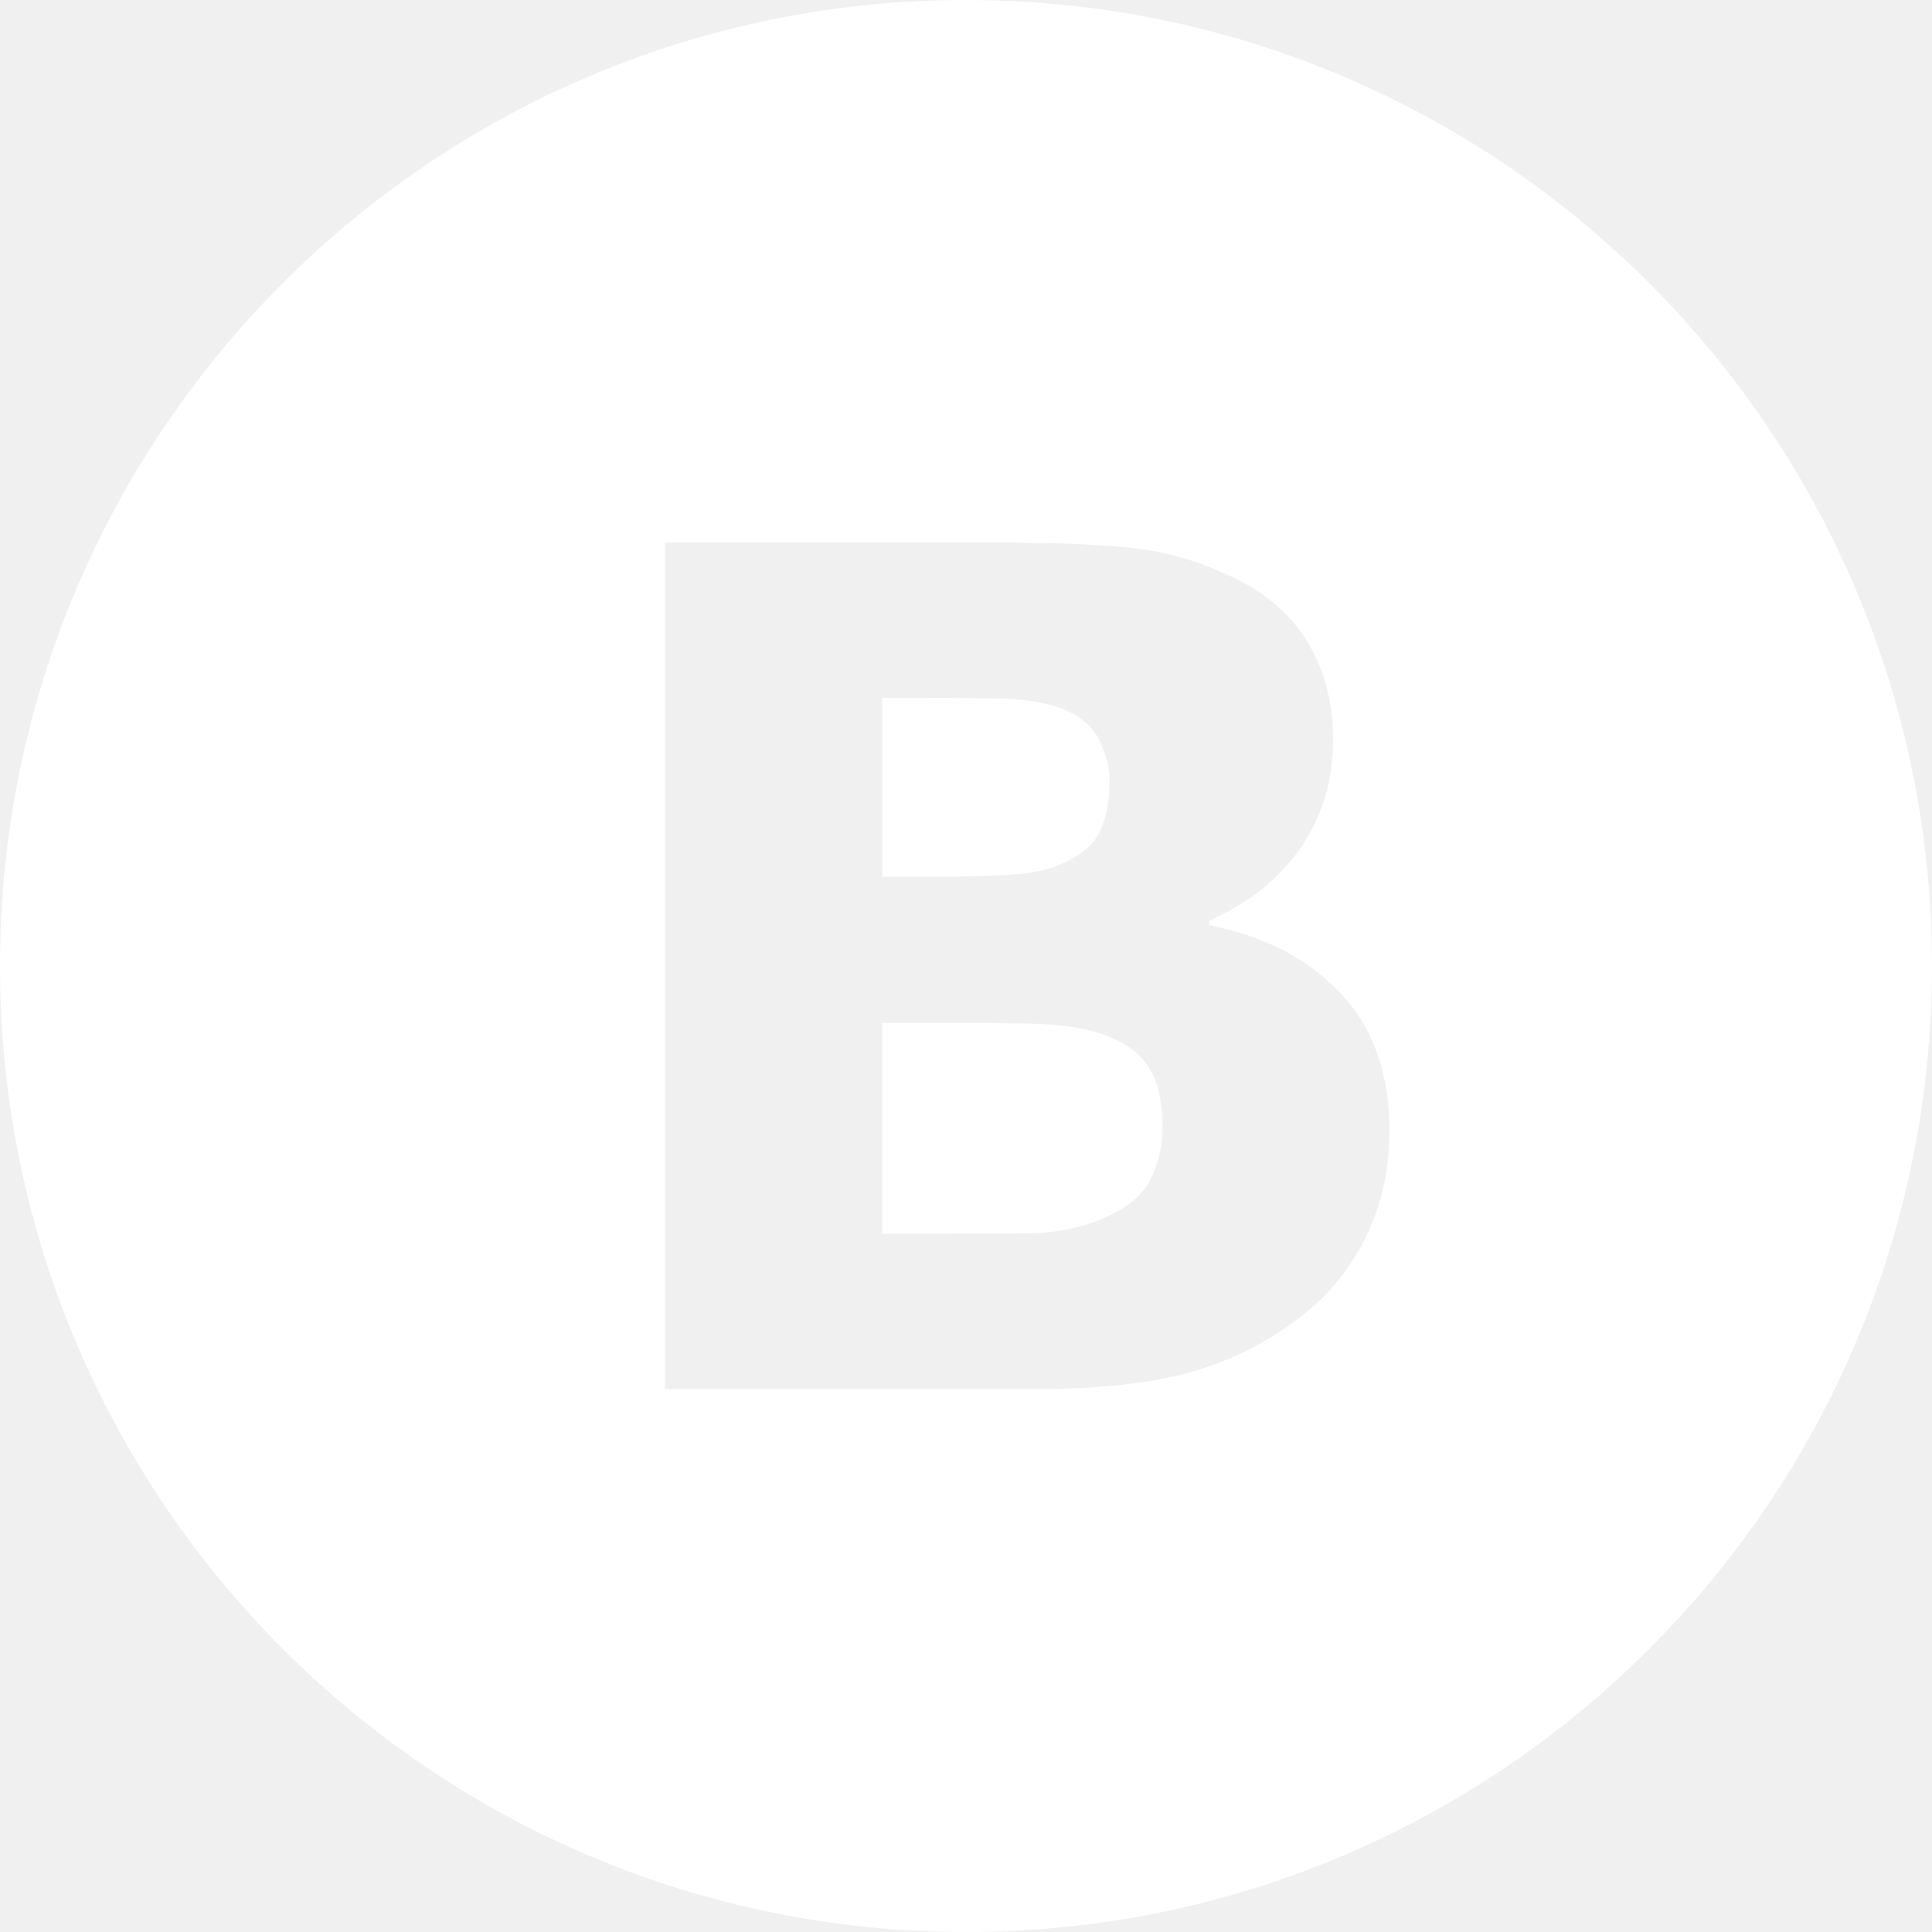
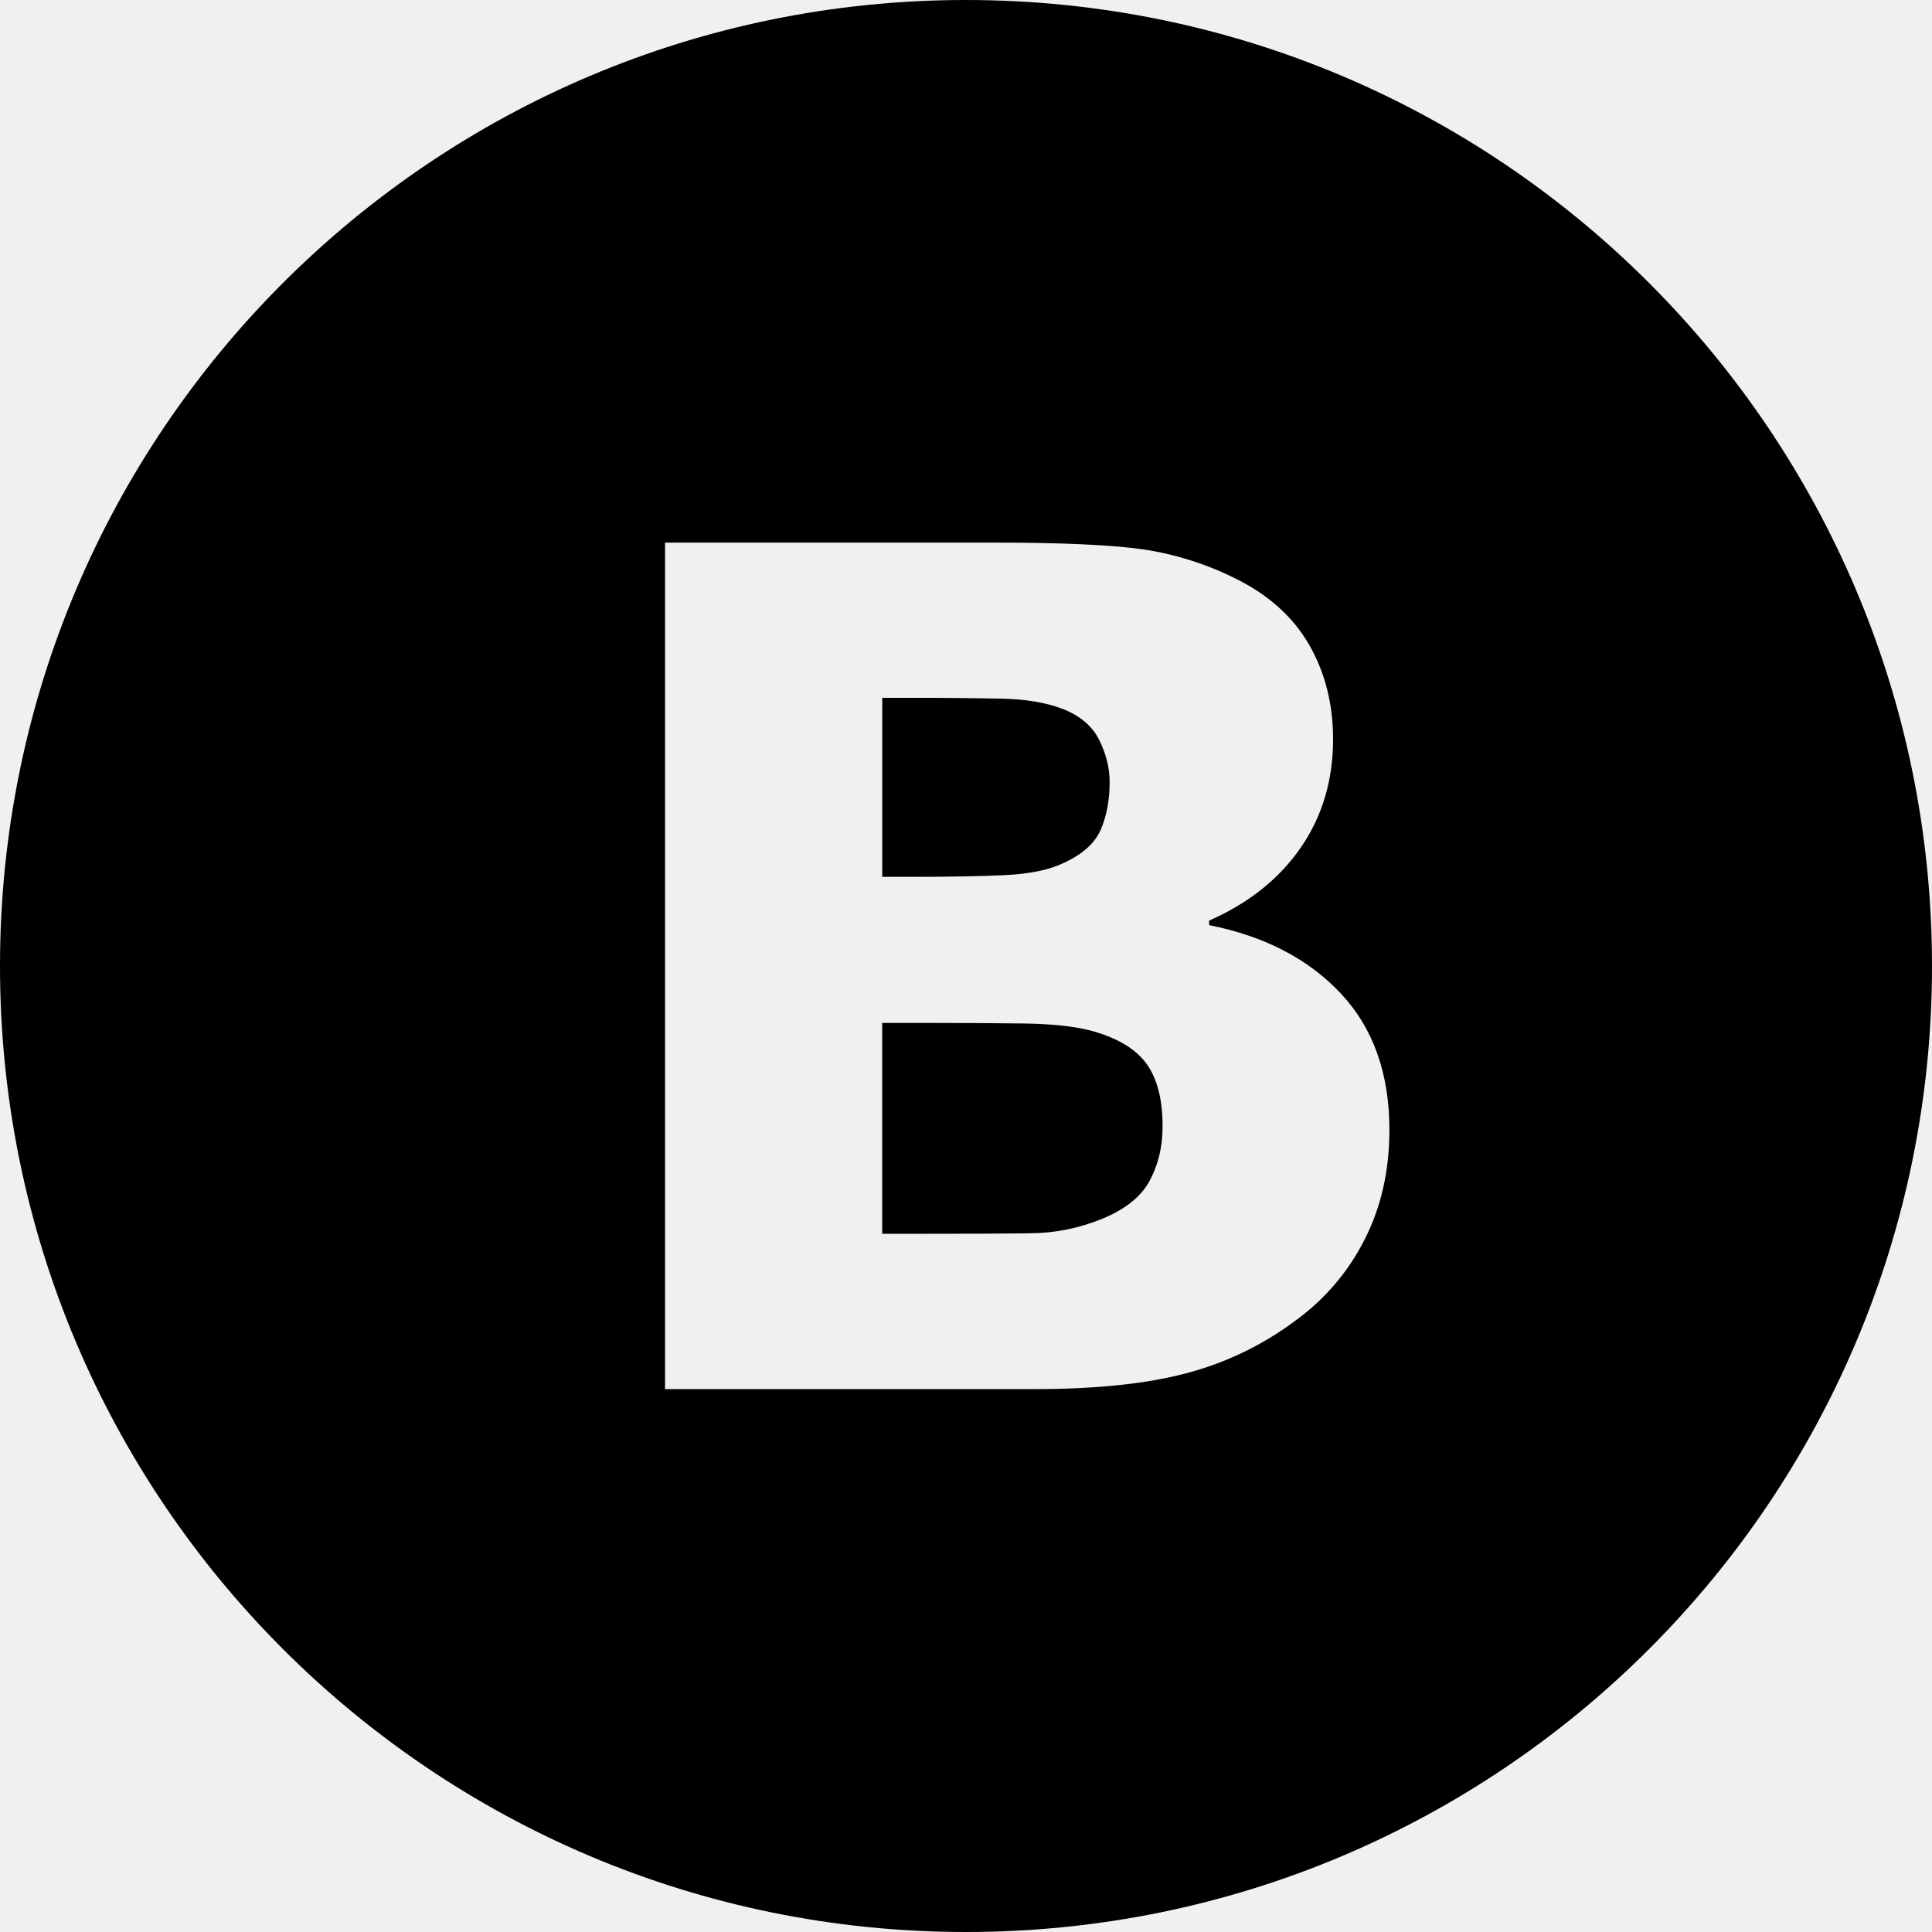
- <svg xmlns="http://www.w3.org/2000/svg" version="1.1" id="Layer_1" x="0px" y="0px" width="32px" height="32px" viewBox="0 0 32 32" enable-background="new 0 0 32 32" xml:space="preserve">
+ <svg xmlns="http://www.w3.org/2000/svg" width="32" height="32" viewBox="0 0 32 32">
  <g>
-     <path fill="#FFFFFF" d="M16.637,14.495c0.402-0.019,0.719-0.082,0.951-0.188c0.326-0.145,0.54-0.33,0.641-0.559   c0.101-0.229,0.15-0.496,0.15-0.797c0-0.232-0.058-0.465-0.174-0.697c-0.116-0.232-0.322-0.405-0.617-0.517   c-0.264-0.1-0.592-0.155-0.984-0.165c-0.392-0.009-0.943-0.014-1.652-0.014h-0.339v2.965h0.565   C15.749,14.523,16.235,14.514,16.637,14.495z" />
-     <path fill="#FFFFFF" d="M18.118,17.084c-0.282-0.081-0.672-0.125-1.166-0.132c-0.494-0.006-1.012-0.009-1.55-0.009h-0.79v3.493   h0.264c1.014,0,1.74-0.003,2.18-0.009c0.438-0.007,0.843-0.088,1.212-0.245c0.377-0.157,0.633-0.364,0.774-0.625   s0.214-0.562,0.214-0.9c0-0.446-0.088-0.788-0.261-1.03C18.825,17.386,18.531,17.204,18.118,17.084z" />
-     <path fill="#FFFFFF" d="M16,0C7.164,0,0,7.164,0,16c0,8.837,7.164,16,16,16c8.837,0,16-7.163,16-16C32,7.164,24.837,0,16,0z    M22.602,20.531c-0.273,0.533-0.646,0.976-1.124,1.327c-0.552,0.415-1.161,0.71-1.823,0.886s-1.501,0.264-2.519,0.264h-6.121V8.987   h5.443c1.13,0,1.957,0.038,2.48,0.113c0.524,0.076,1.045,0.242,1.561,0.5c0.533,0.27,0.929,0.632,1.189,1.087   c0.26,0.455,0.392,0.975,0.392,1.558c0,0.678-0.179,1.278-0.536,1.795c-0.358,0.518-0.863,0.92-1.517,1.208v0.075   c0.917,0.182,1.642,0.559,2.179,1.13c0.537,0.571,0.807,1.325,0.807,2.261C23.013,19.392,22.875,19.997,22.602,20.531z" />
+     <path d="M16.637 14.495c.402-.019.719-.082.951-.188.326-.145.54-.33.641-.559.101-.229.15-.496.15-.797 0-.232-.058-.465-.174-.697-.116-.232-.322-.405-.617-.517-.264-.1-.592-.155-.984-.165a76.242 76.242 0 0 0-1.652-.014h-.339v2.965h.565c.571 0 1.057-.009 1.459-.028zM18.118 17.084c-.282-.081-.672-.125-1.166-.132a127.97 127.97 0 0 0-1.55-.009h-.79v3.493h.264c1.014 0 1.74-.003 2.18-.009a3.2 3.2 0 0 0 1.212-.245c.377-.157.633-.364.774-.625s.214-.562.214-.9c0-.446-.088-.788-.261-1.03-.17-.241-.464-.423-.877-.543z" />
+     <path d="M16 0C7.164 0 0 7.164 0 16c0 8.837 7.164 16 16 16 8.837 0 16-7.163 16-16 0-8.836-7.163-16-16-16zm6.602 20.531a3.73 3.73 0 0 1-1.124 1.327c-.552.415-1.161.71-1.823.886s-1.501.264-2.519.264h-6.121V8.987h5.443c1.13 0 1.957.038 2.48.113a5.126 5.126 0 0 1 1.561.5c.533.27.929.632 1.189 1.087.26.455.392.975.392 1.558 0 .678-.179 1.278-.536 1.795-.358.518-.863.92-1.517 1.208v.075c.917.182 1.642.559 2.179 1.13.537.571.807 1.325.807 2.261 0 .678-.138 1.283-.411 1.817z" />
  </g>
</svg>
